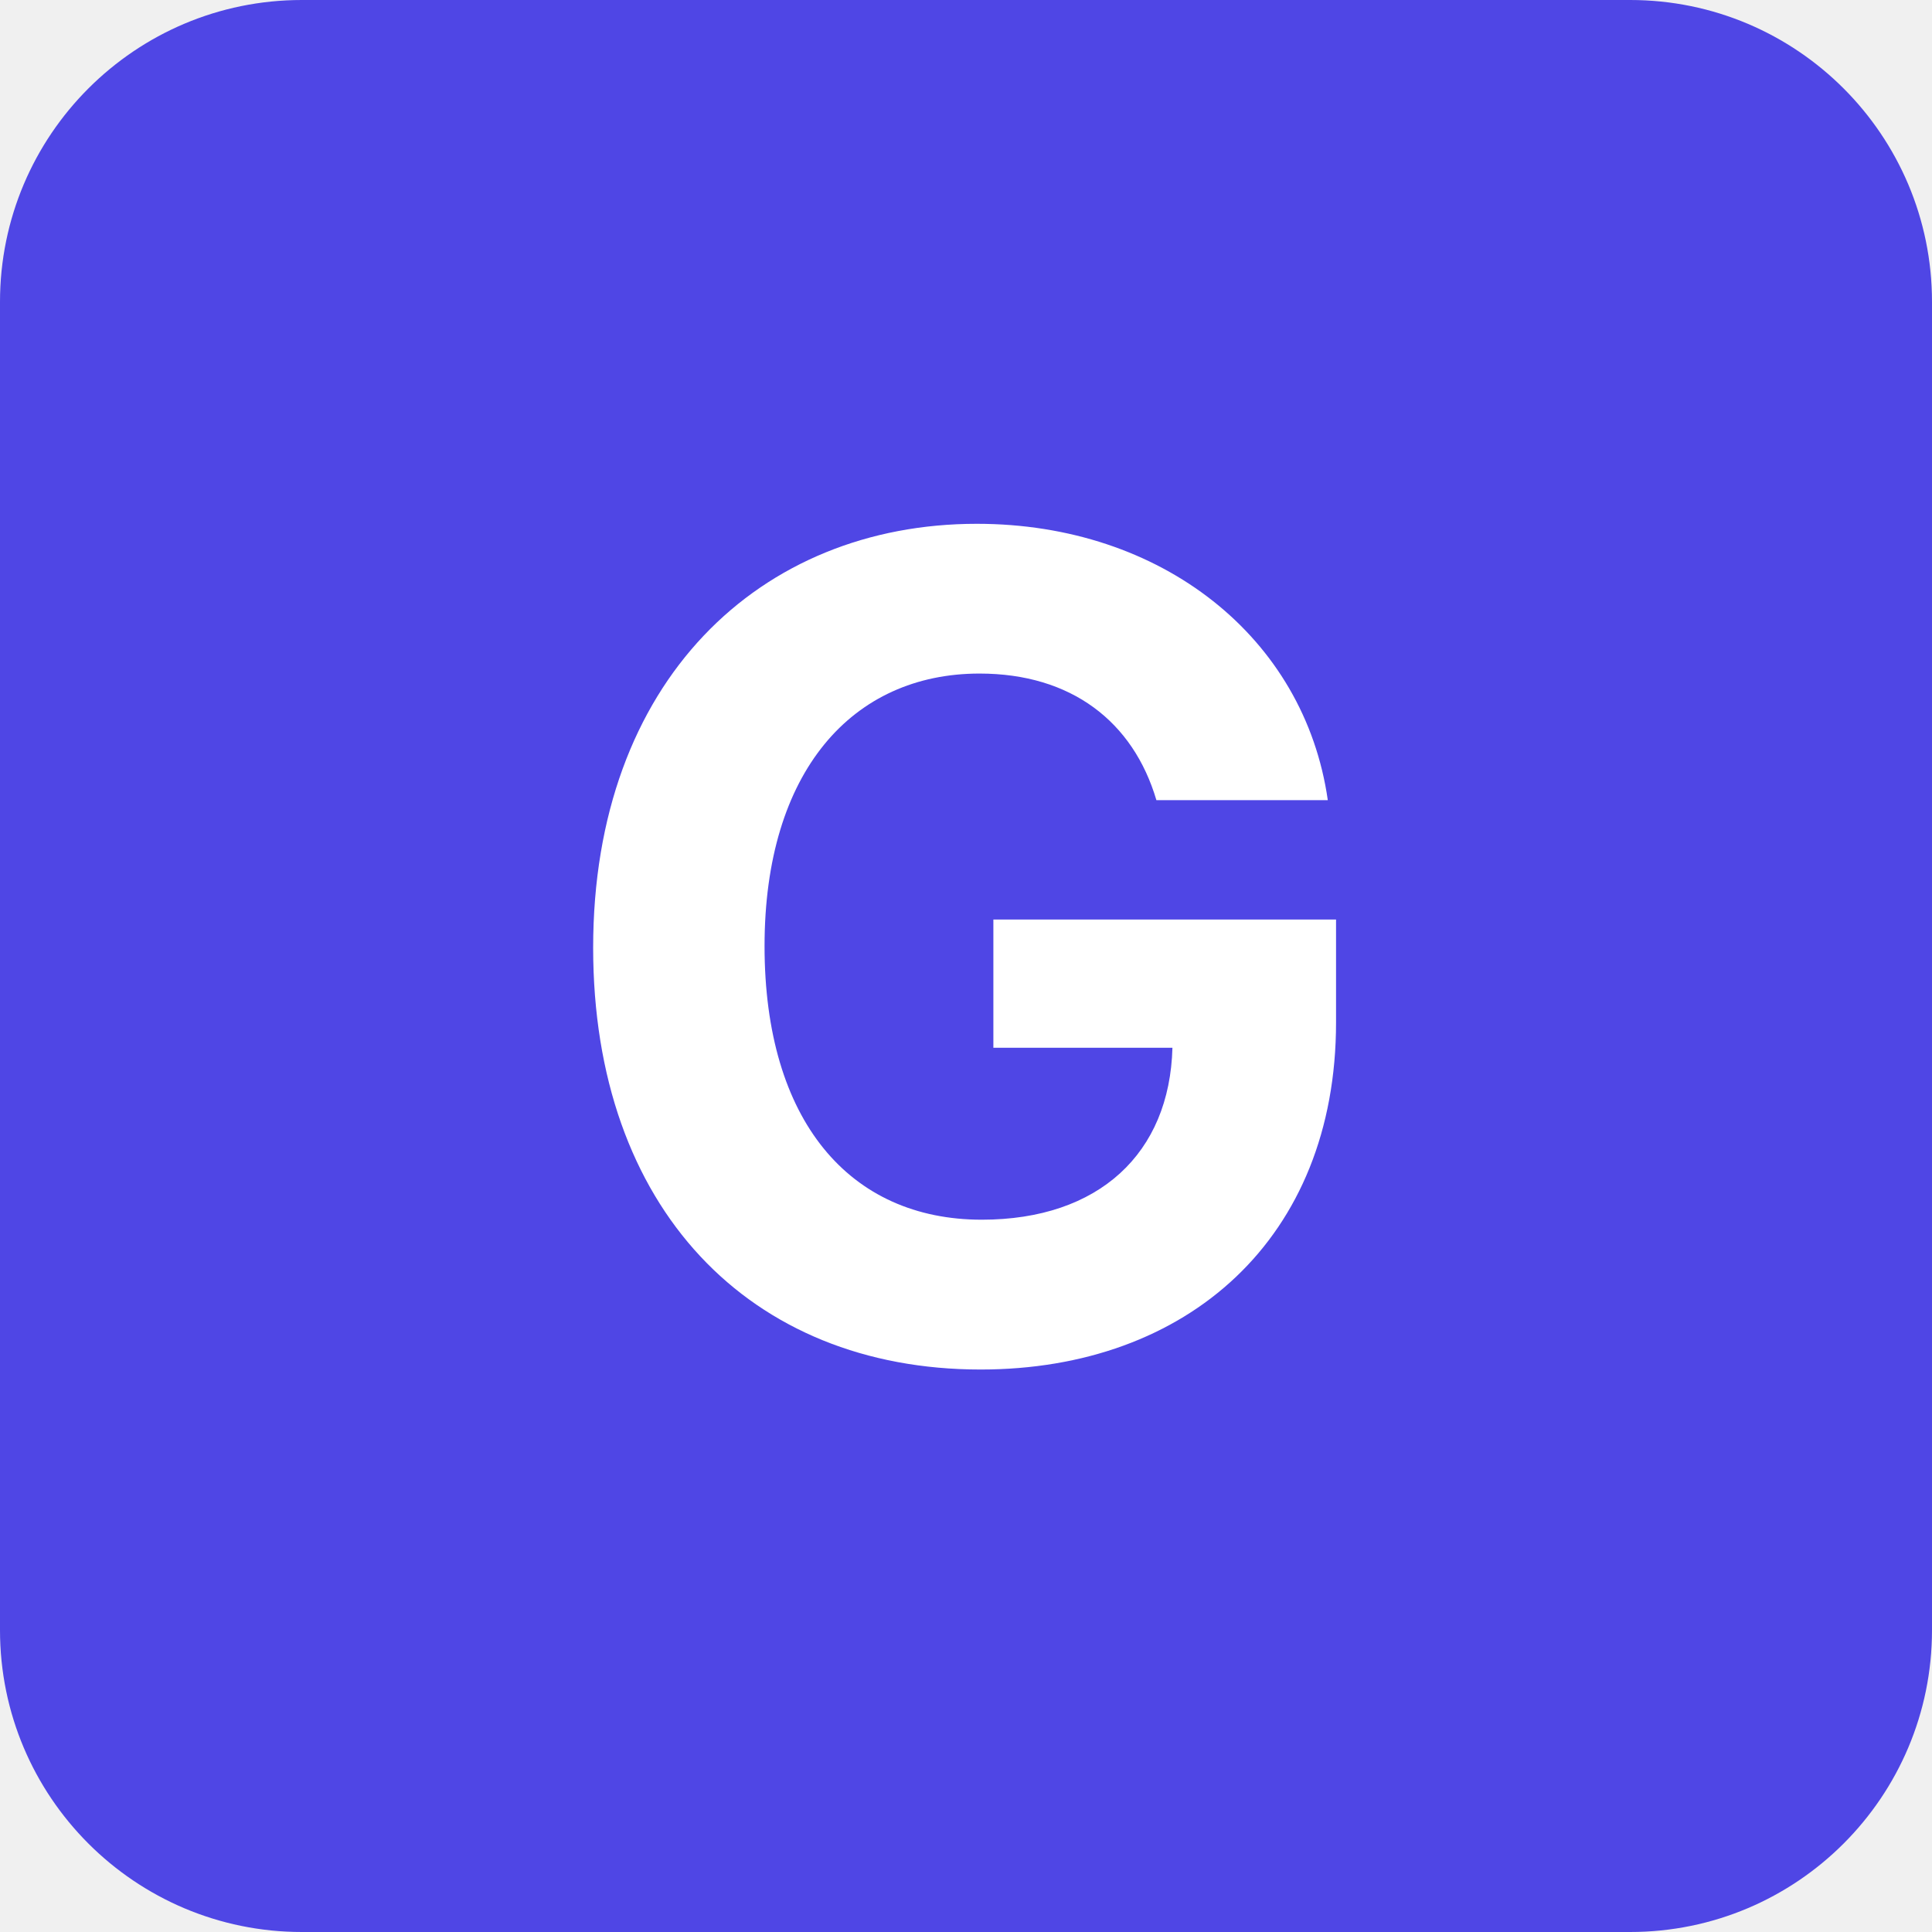
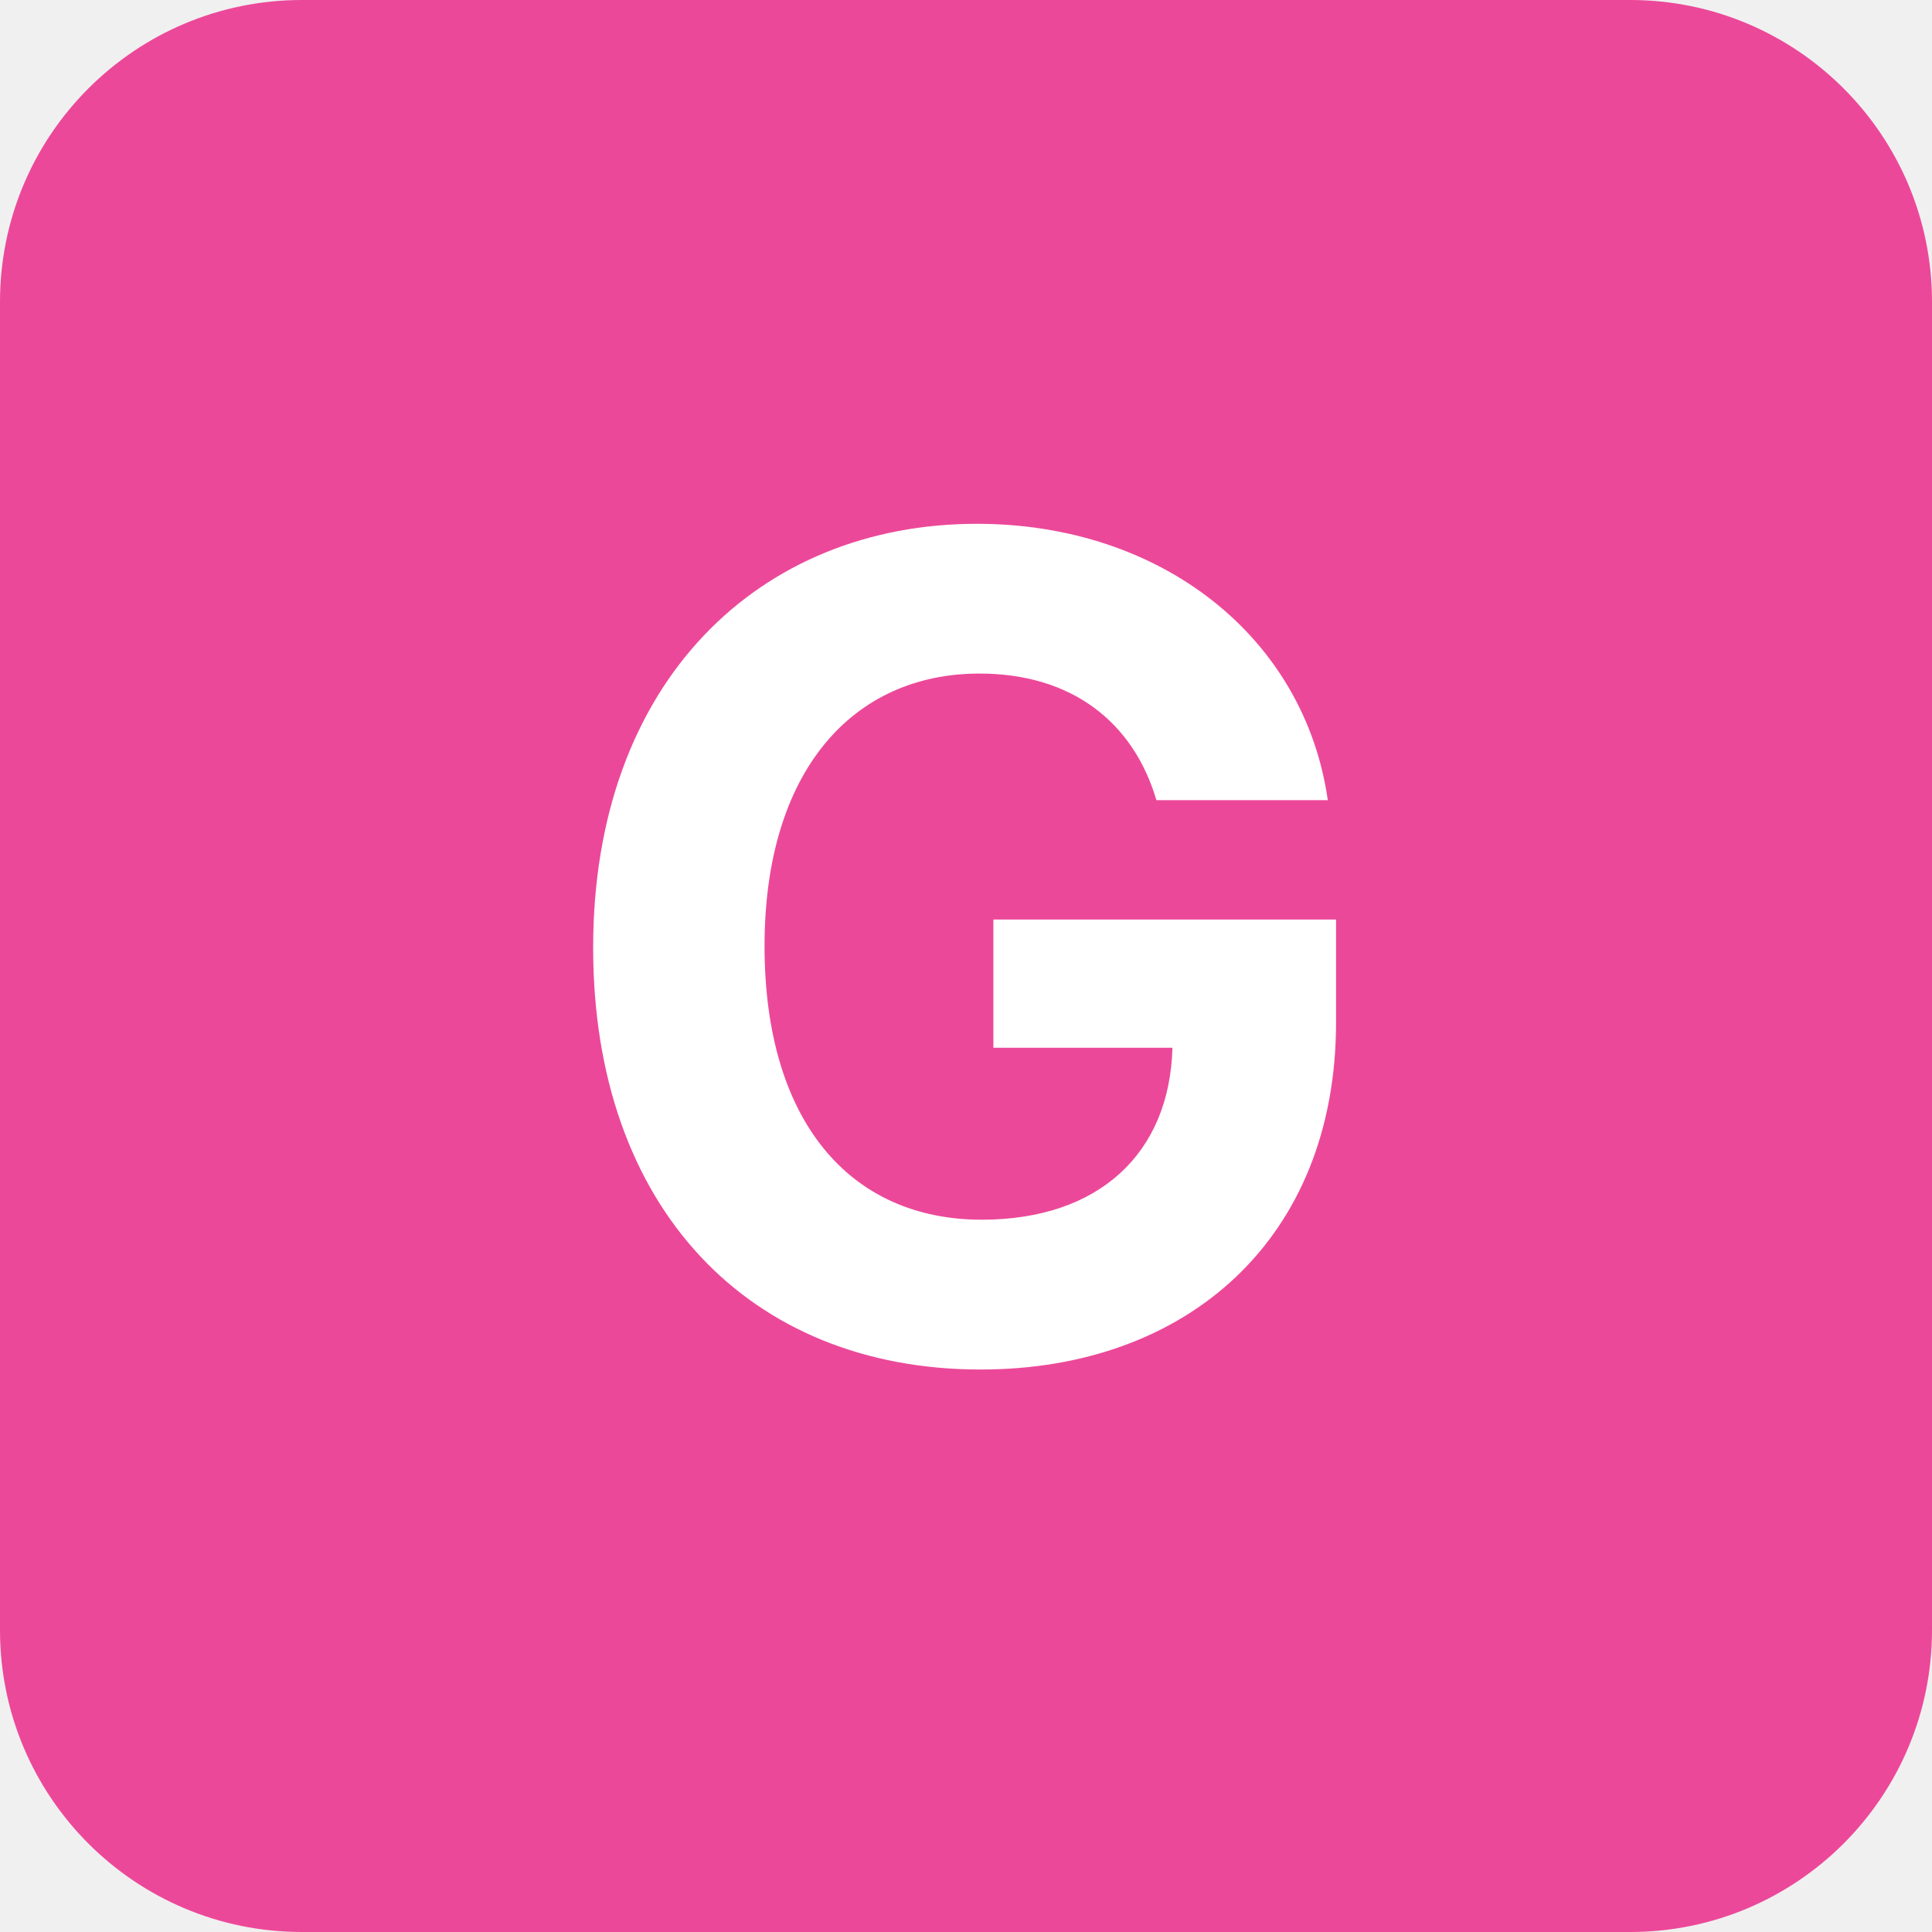
<svg xmlns="http://www.w3.org/2000/svg" viewBox="0 0 512 512">
-   <rect width="512" height="512" rx="80" fill="#4f46e5" />
+   <rect width="512" height="512" rx="80" fill="#ec4899" />
  <text x="256" y="360" font-family="system-ui, -apple-system, sans-serif" font-size="300" font-weight="700" text-anchor="middle" fill="white">G</text>
</svg>
